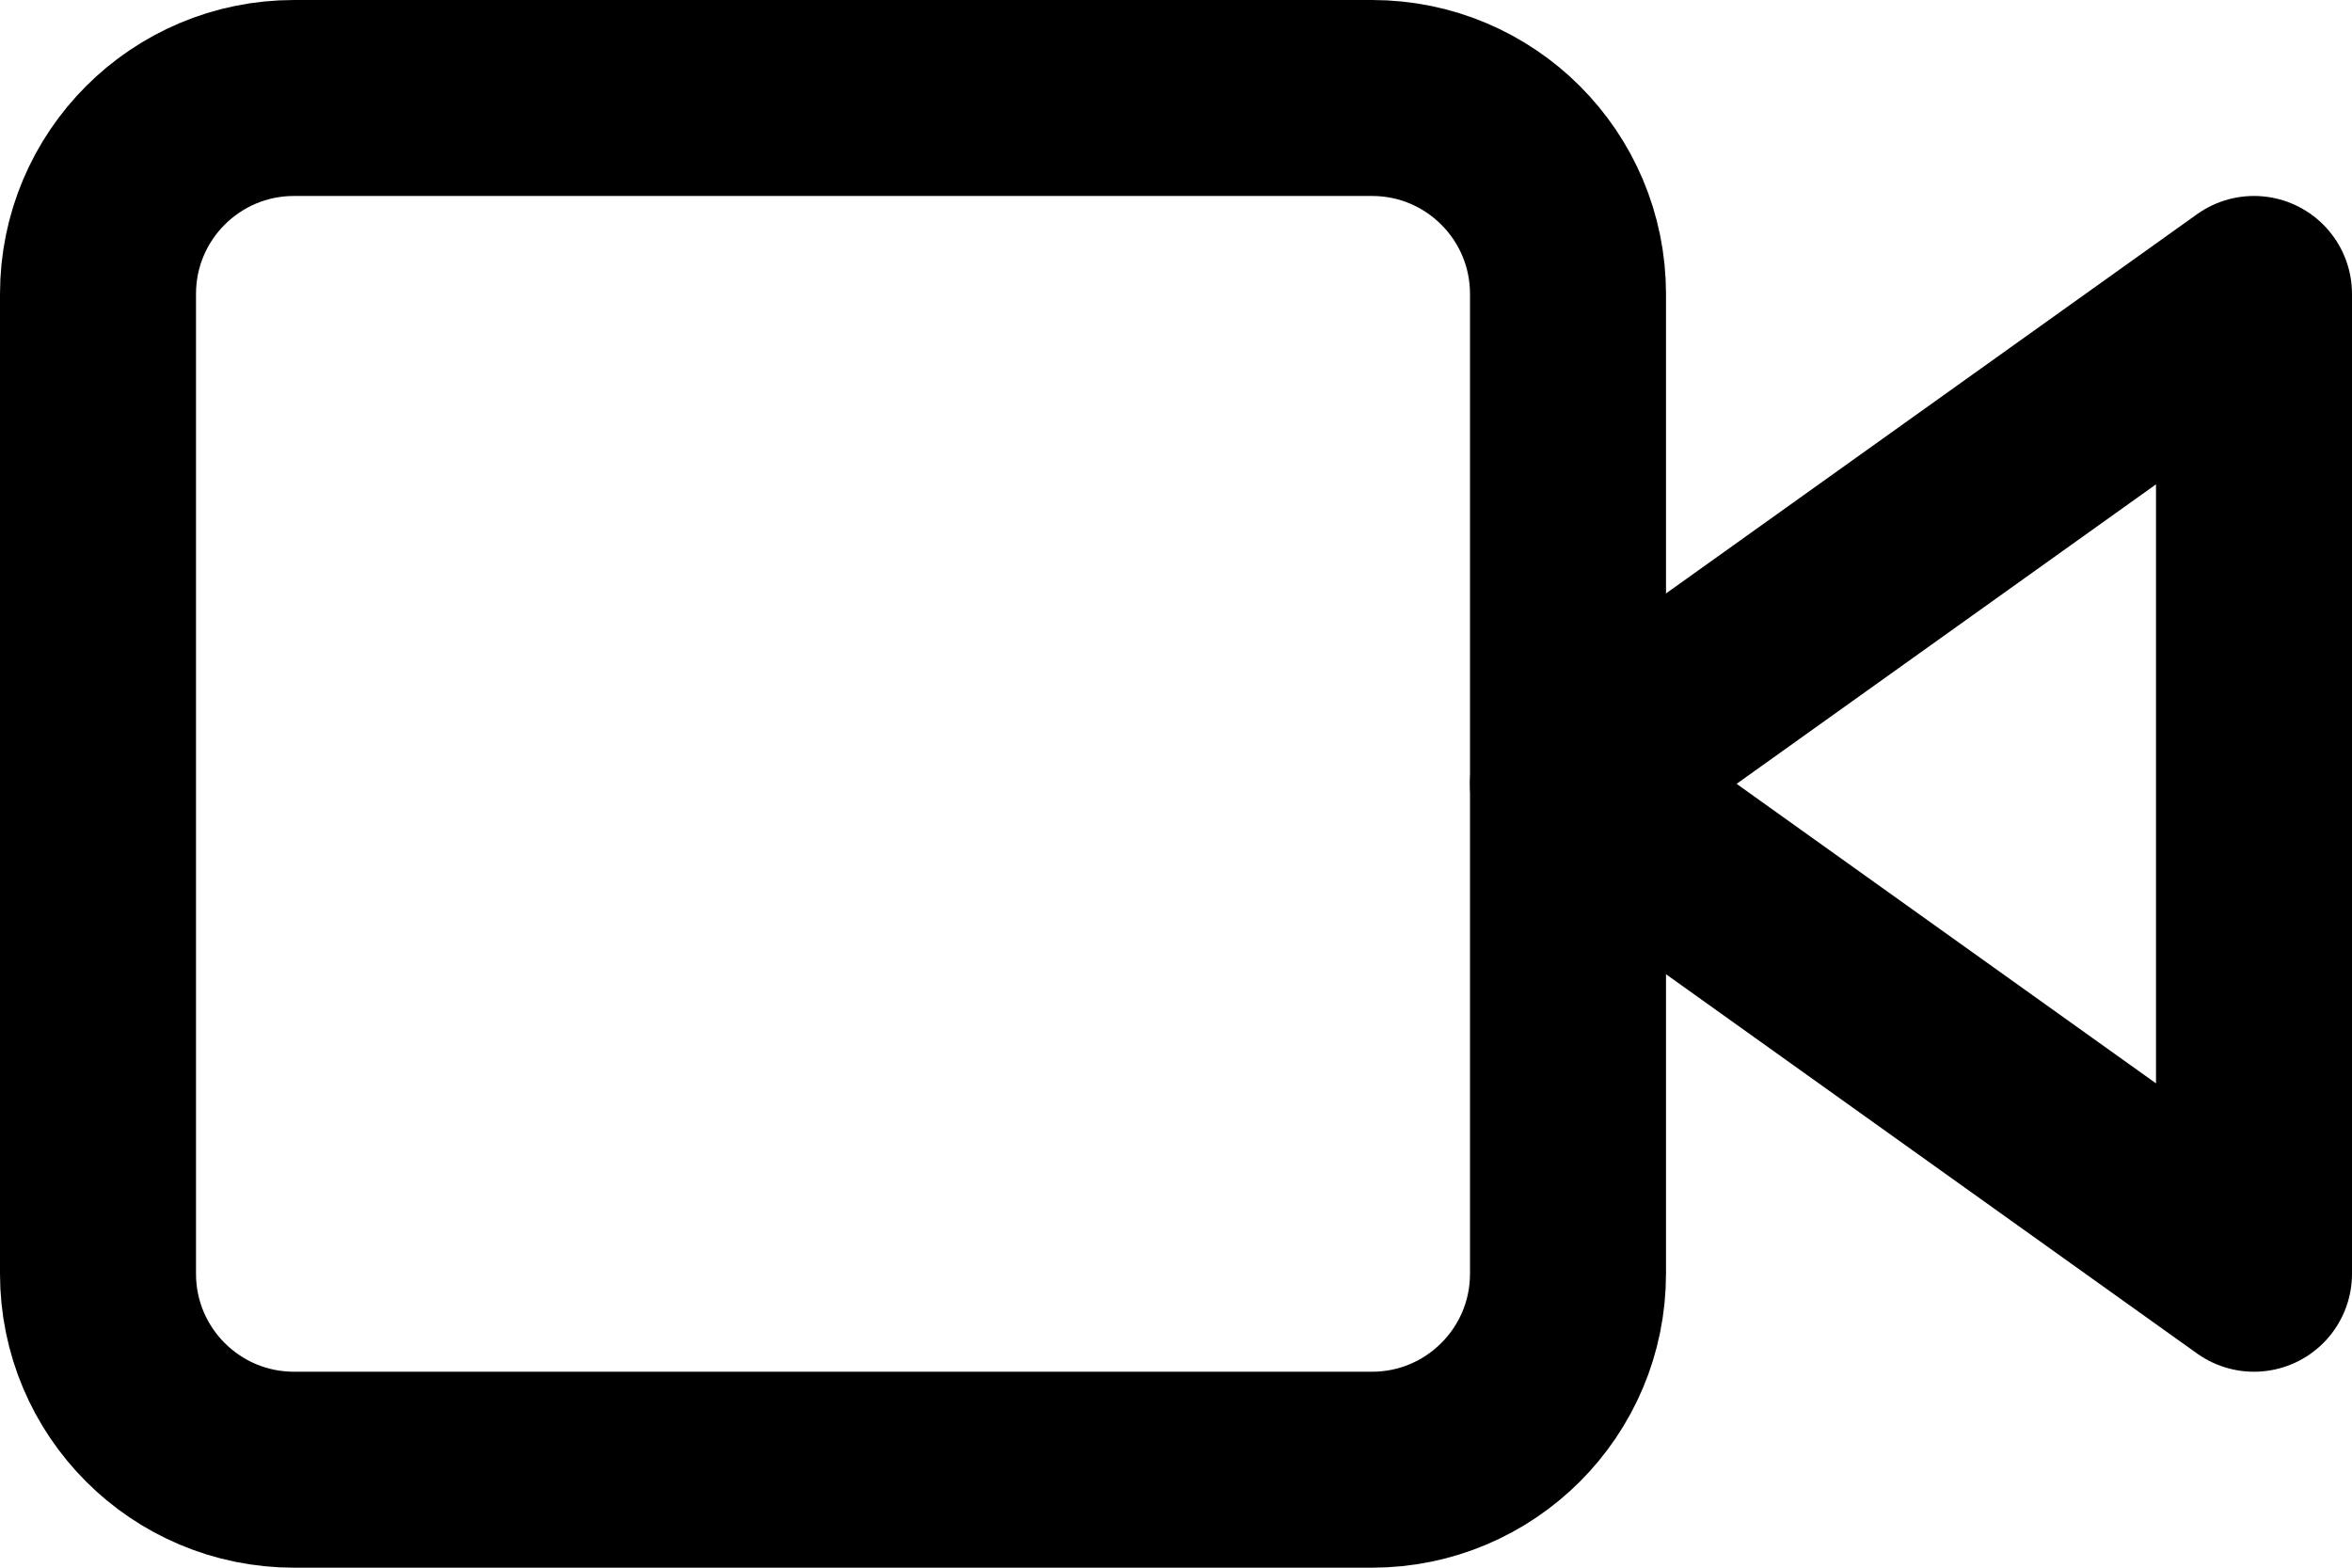
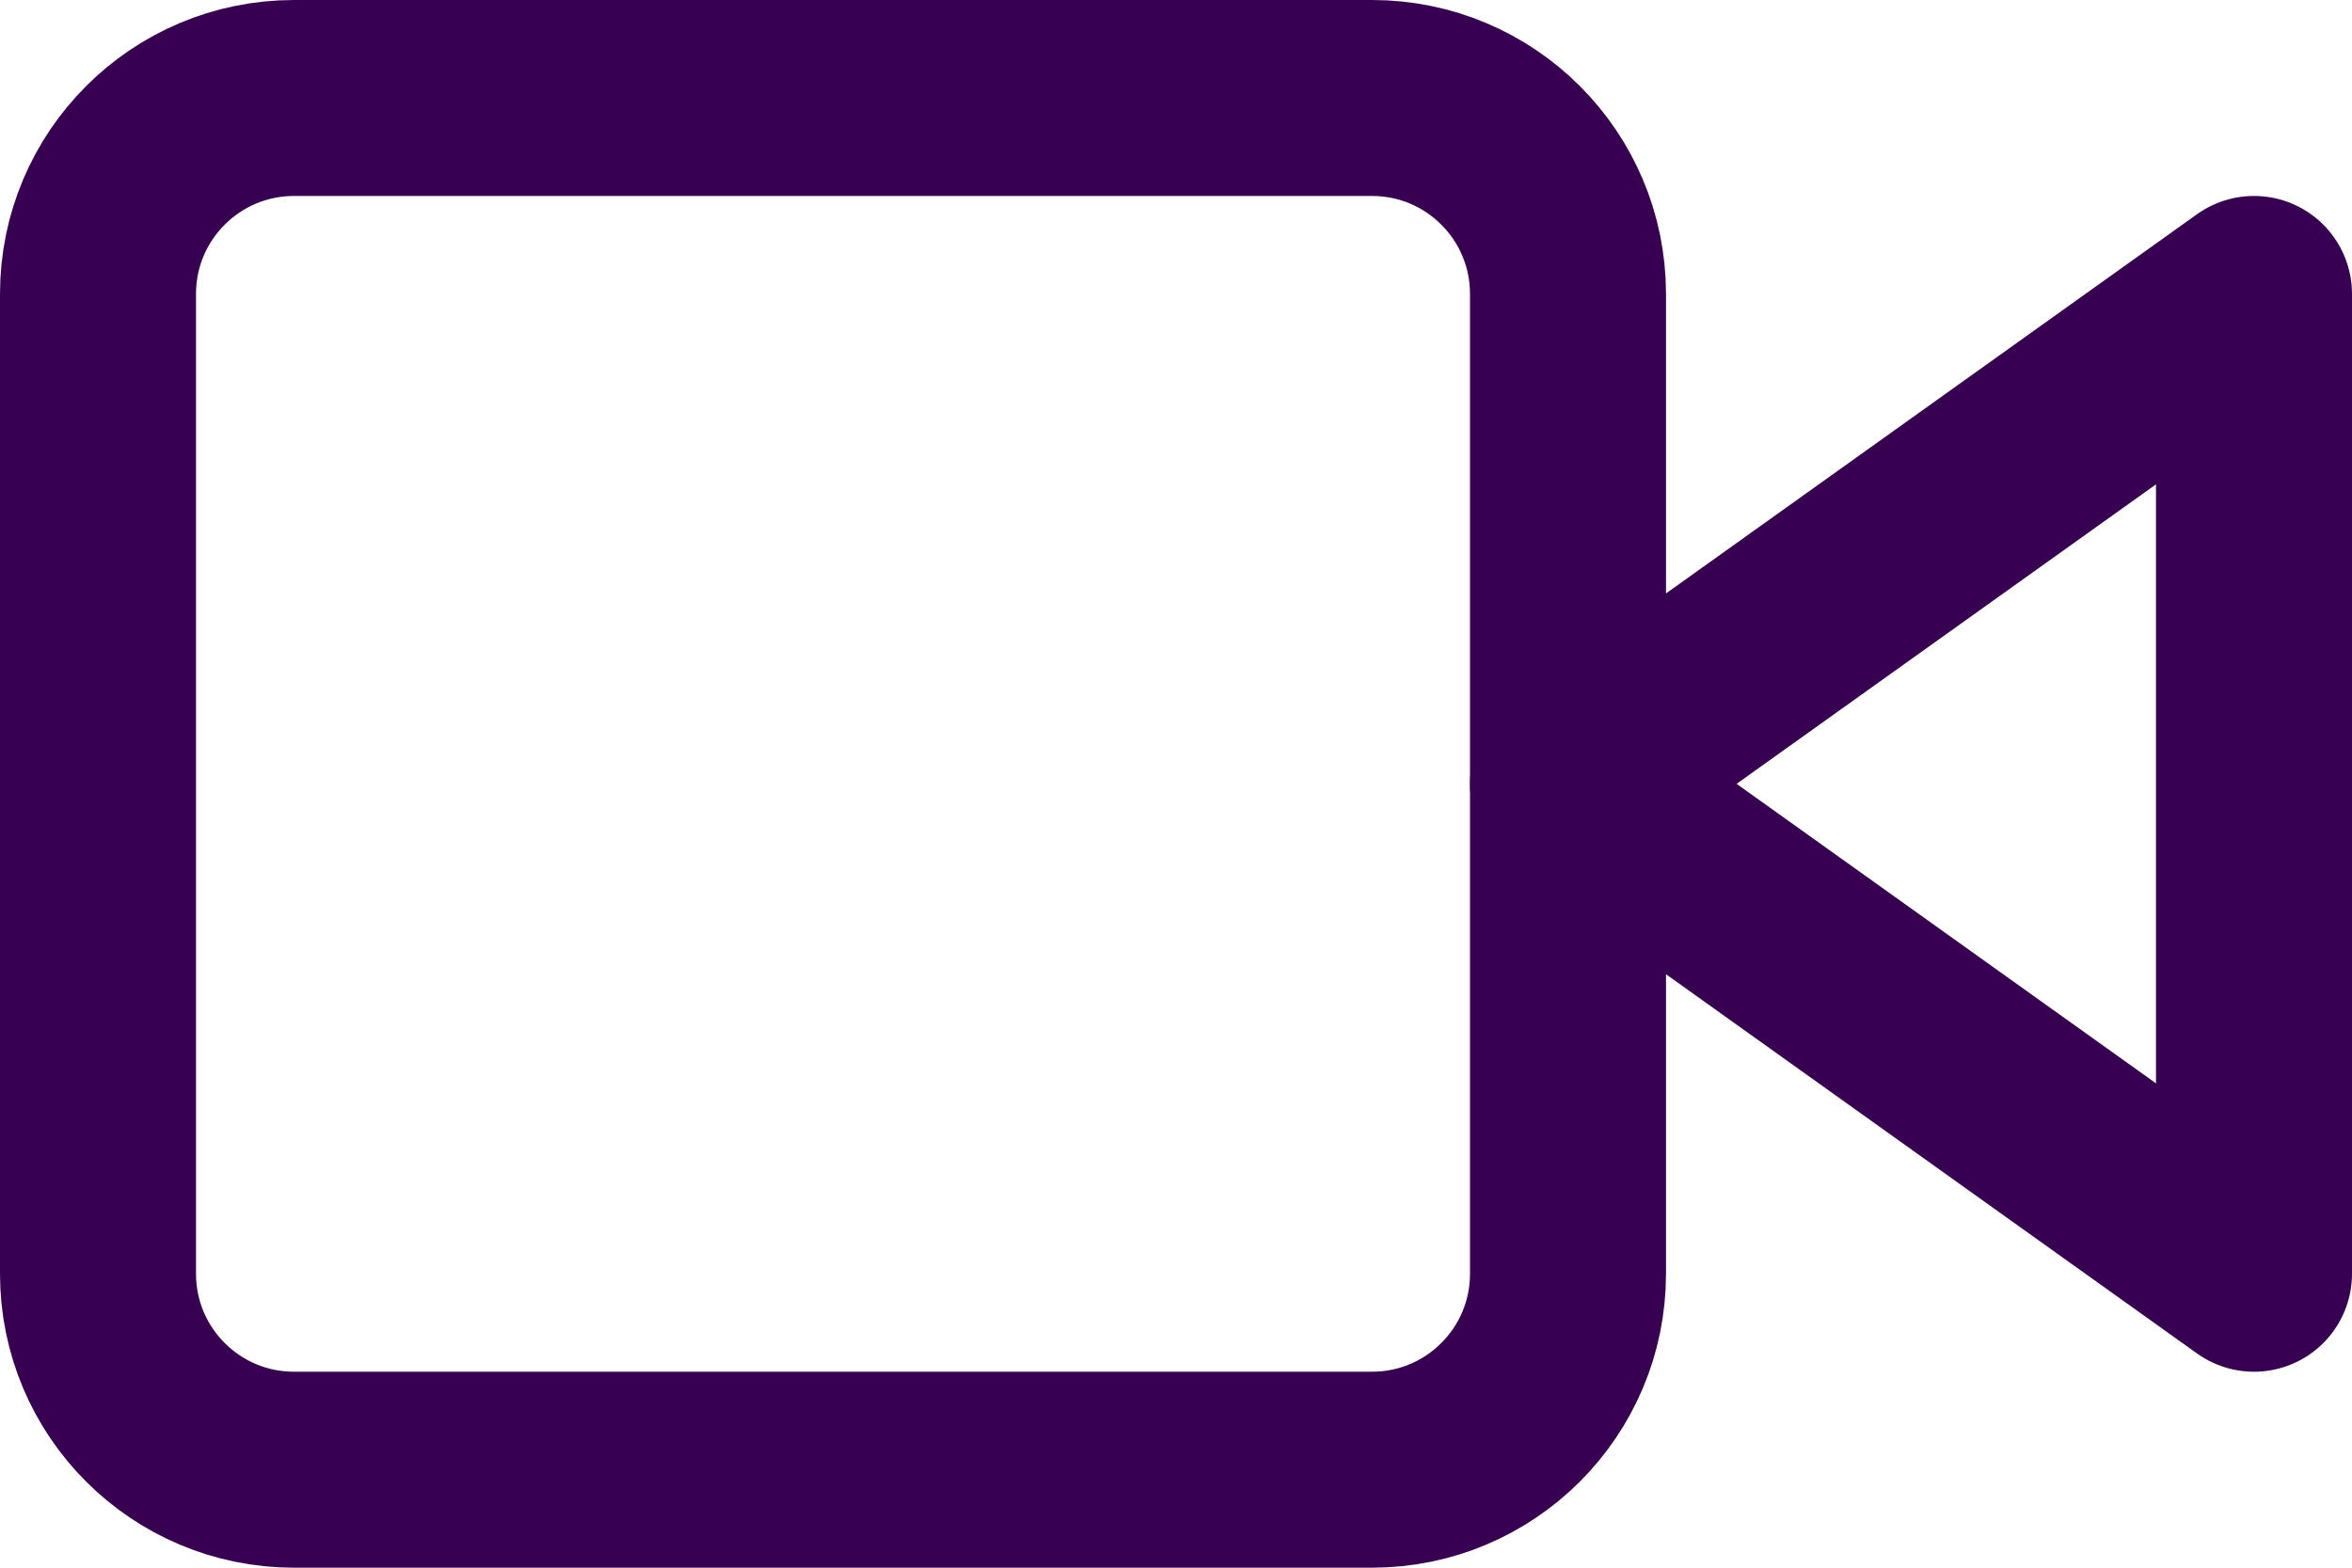
<svg xmlns="http://www.w3.org/2000/svg" width="36" height="24" viewBox="0 0 36 24">
-   <g id="Icon_feather-video" data-name="Icon feather-video" transform="translate(0 -6)">
-     <path id="Path_18" data-name="Path 18" d="M34.5,10.5,24,18l10.5,7.5Z" fill="none" stroke="#000" stroke-linecap="round" stroke-linejoin="round" stroke-width="3" />
-     <path id="Path_19" data-name="Path 19" d="M4.5,7.5H21a3,3,0,0,1,3,3v15a3,3,0,0,1-3,3H4.5a3,3,0,0,1-3-3v-15a3,3,0,0,1,3-3Z" fill="none" stroke="#000" stroke-linecap="round" stroke-linejoin="round" stroke-width="3" />
+   <g id="video-icon" transform="translate(0 -6)">
+     <path id="Path_18" data-name="Path 18" d="M34.5,10.5,24,18l10.5,7.5Z" fill="none" stroke="#370050" stroke-linecap="round" stroke-linejoin="round" stroke-width="3" />
+     <path id="Path_19" data-name="Path 19" d="M4.5,7.5H21a3,3,0,0,1,3,3v15a3,3,0,0,1-3,3H4.5a3,3,0,0,1-3-3v-15a3,3,0,0,1,3-3Z" fill="none" stroke="#370050" stroke-linecap="round" stroke-linejoin="round" stroke-width="3" />
  </g>
</svg>
